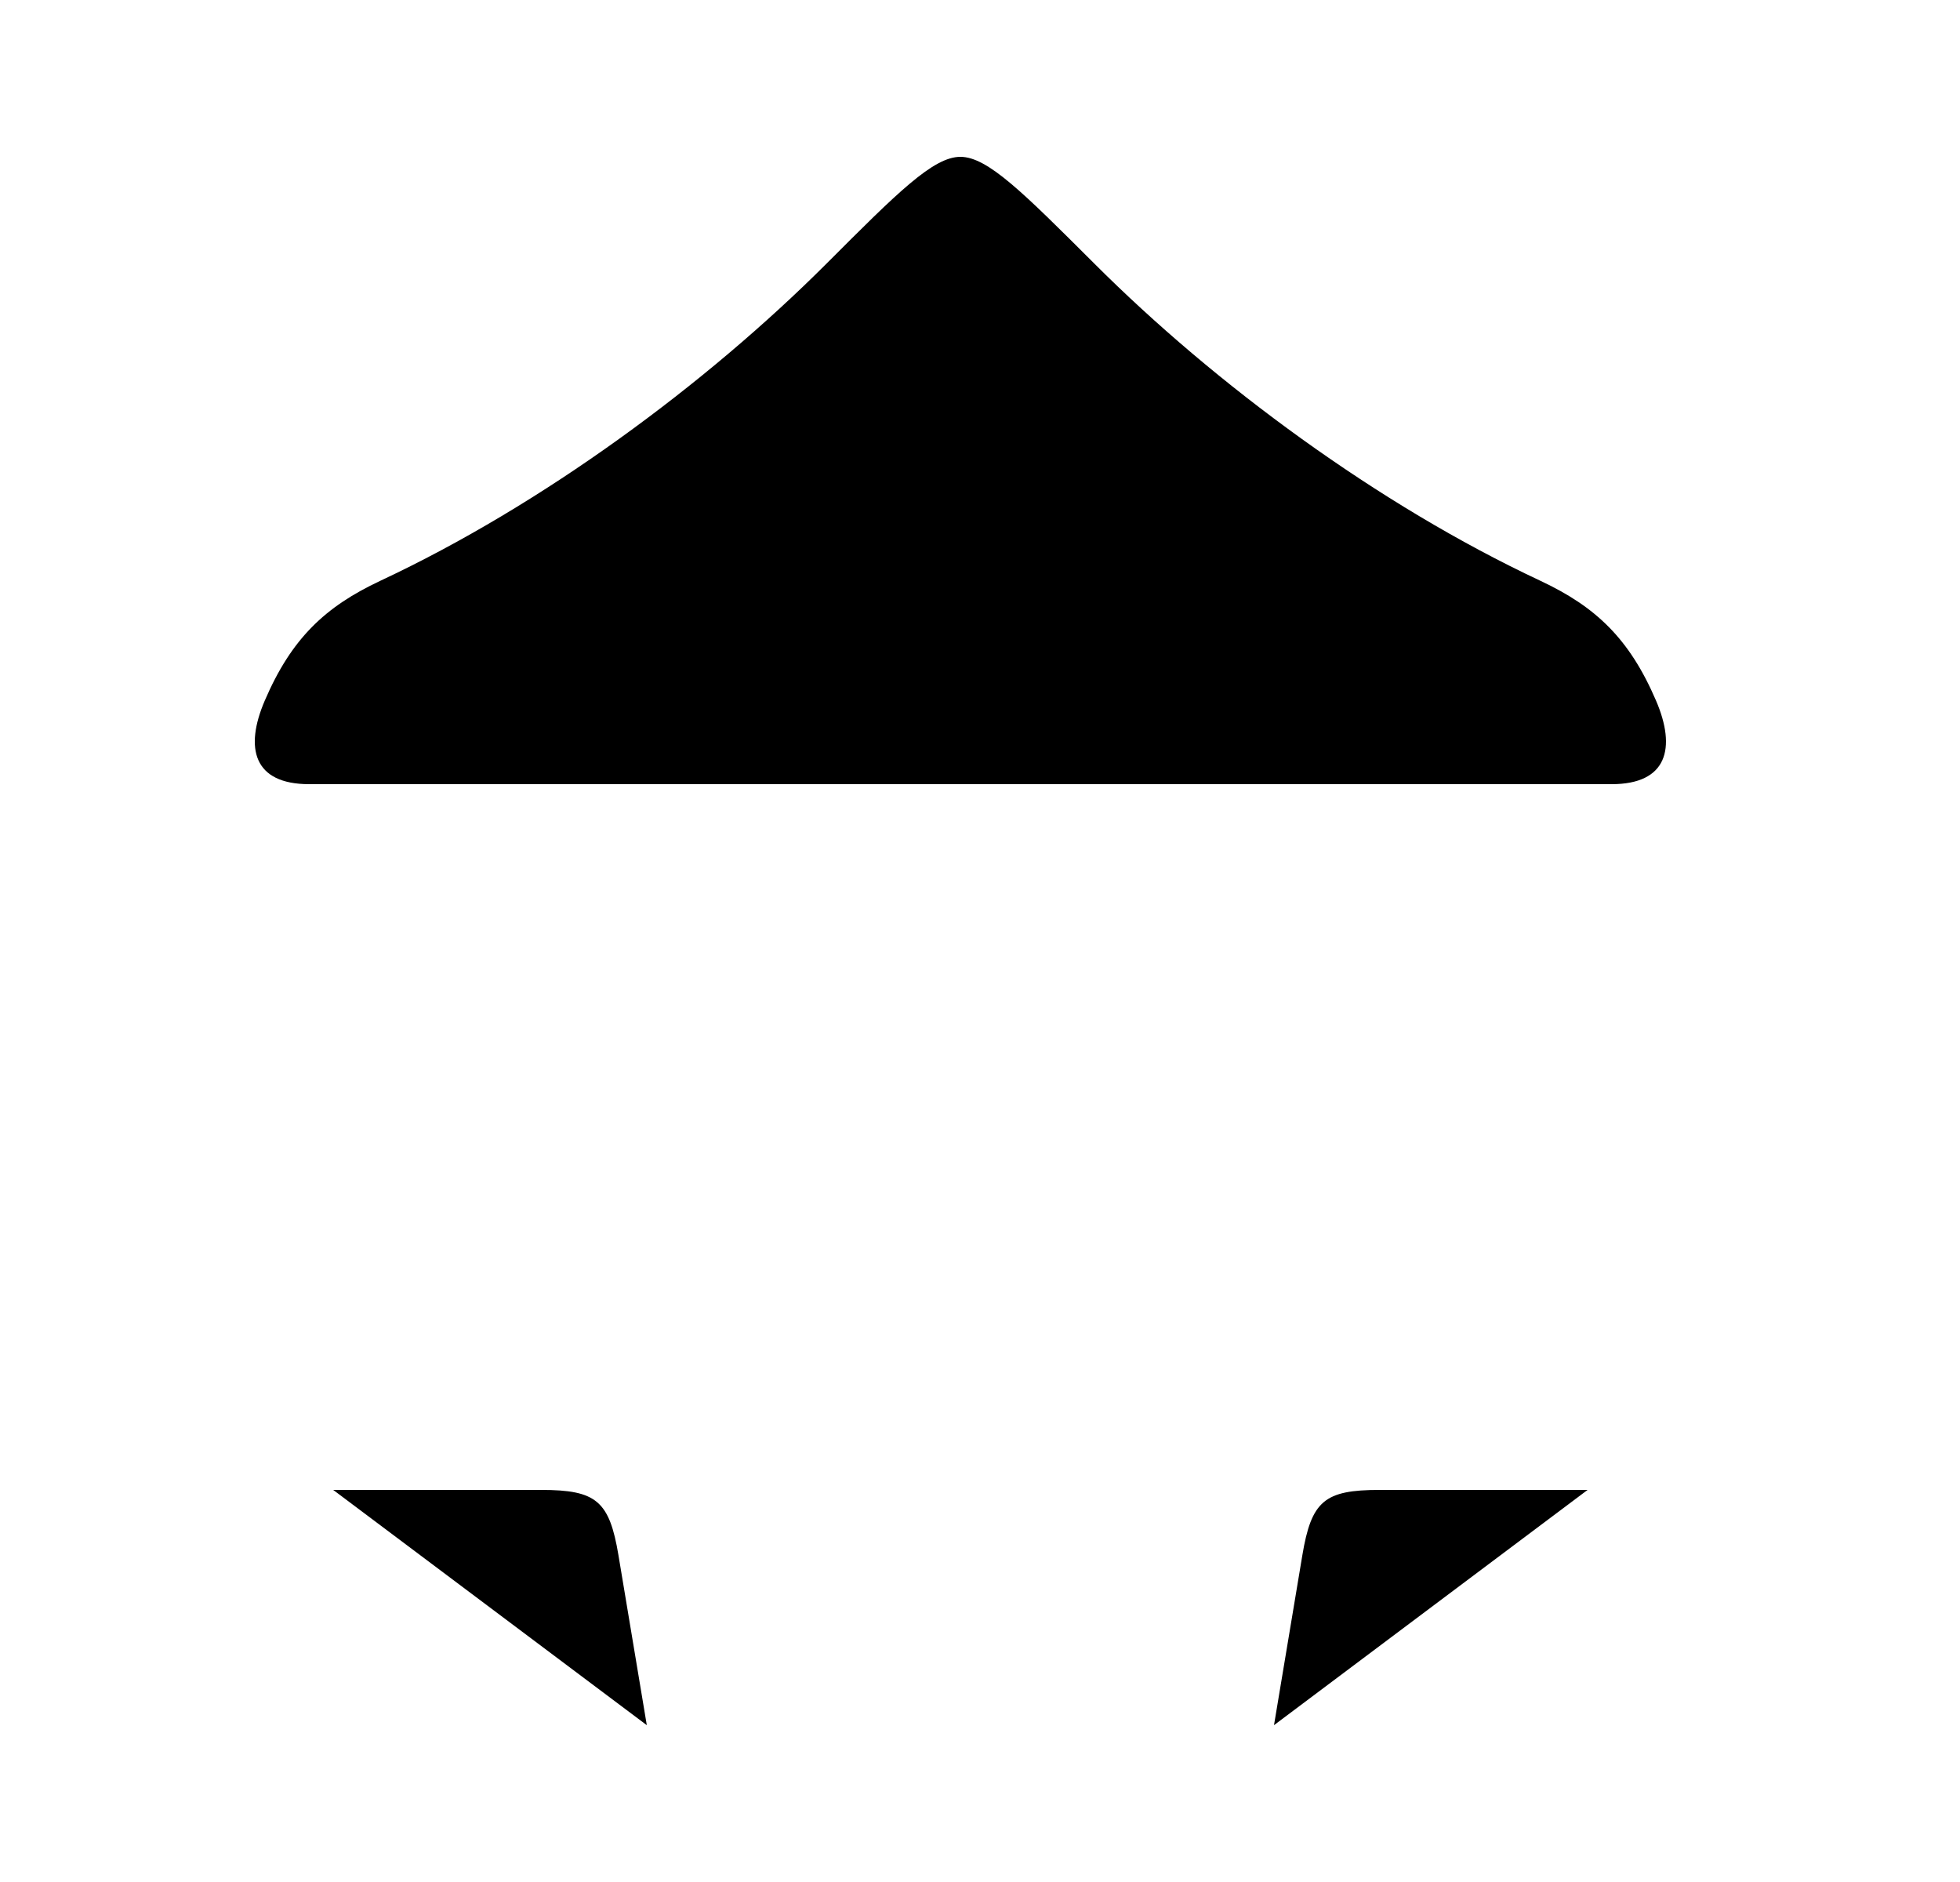
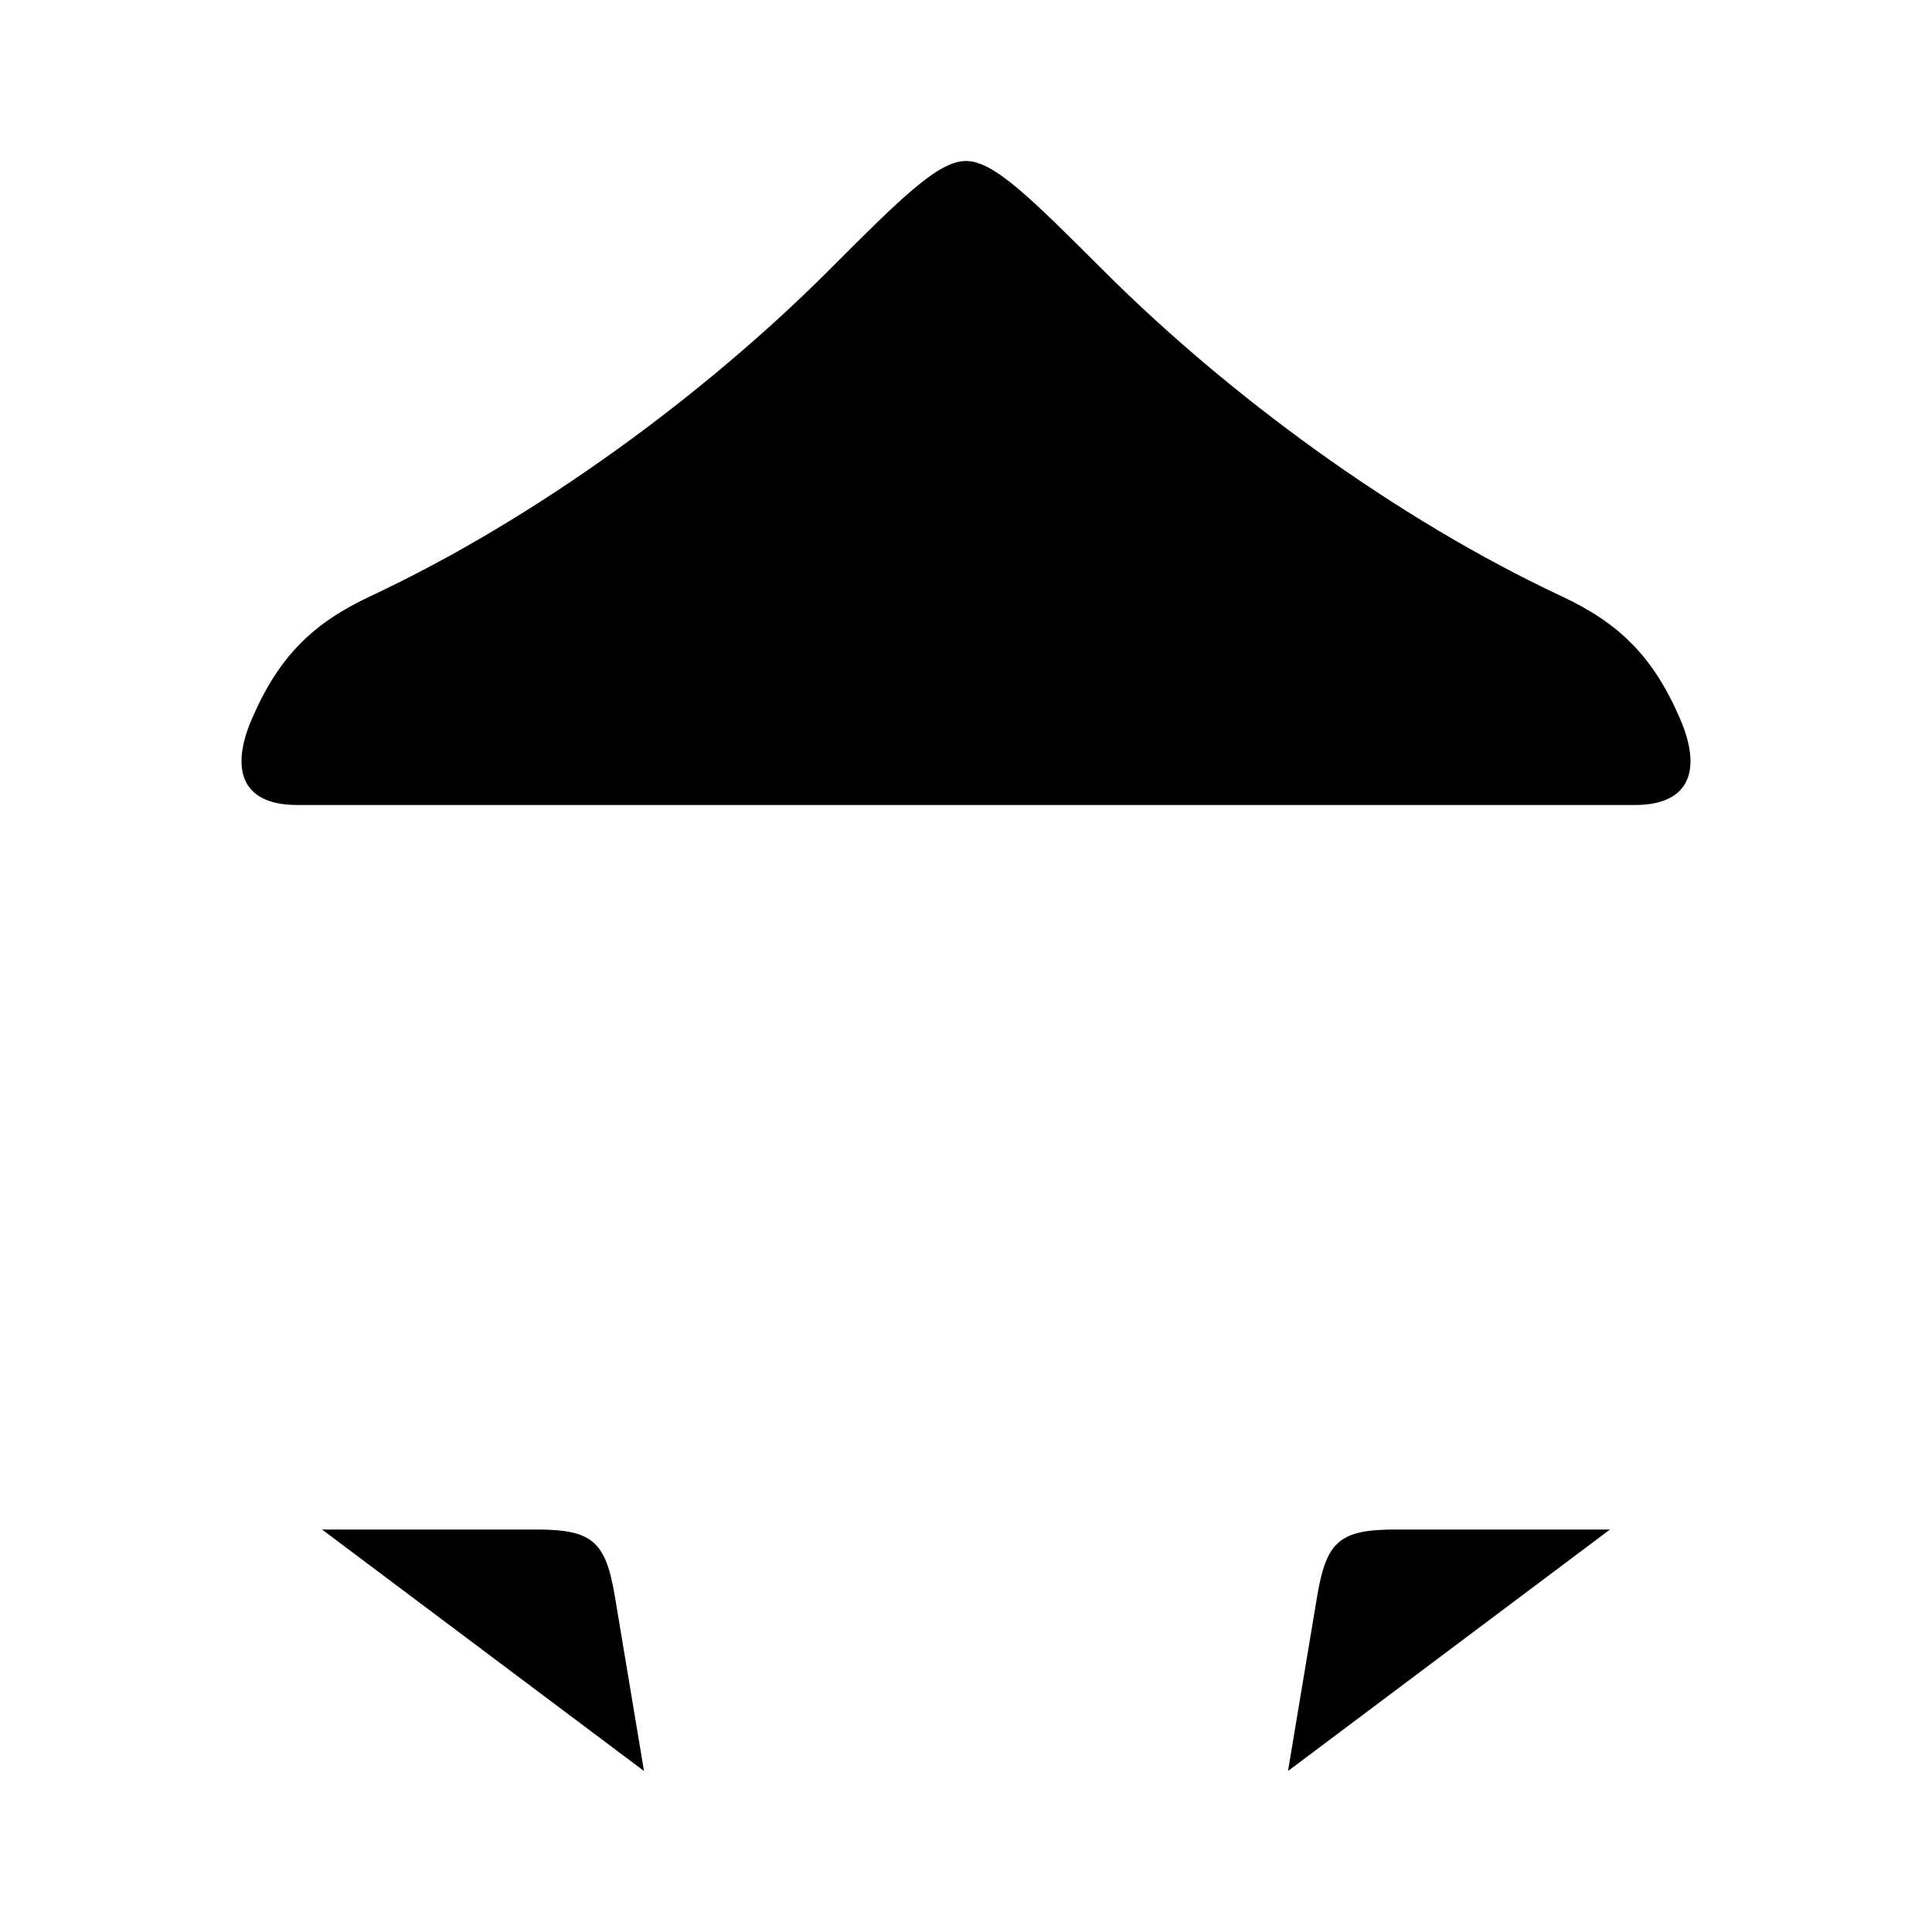
- <svg xmlns="http://www.w3.org/2000/svg" viewBox="0 0 25 24">
-   <path d="M3.25 14L4.25 19M4.25 19L3.25 22M4.25 19H6.903C7.607 19 7.773 19.14 7.889 19.836L8.25 22M21.25 14L20.25 19M20.25 19L21.25 22M20.25 19H17.597C16.893 19 16.727 19.14 16.611 19.836L16.25 22M12.25 10V22M11.25 22H13.25M9.25 15H15.25M4.85 7.407C6.92 6.438 9.003 4.9 10.54 3.364C11.449 2.454 11.904 2 12.25 2C12.596 2 13.05 2.455 13.961 3.364C15.497 4.899 17.58 6.438 19.649 7.407C20.353 7.737 20.783 8.143 21.123 8.935C21.383 9.54 21.266 10 20.557 10H3.943C3.233 10 3.117 9.54 3.377 8.935C3.717 8.143 4.147 7.737 4.85 7.407Z" stroke-width="1.5" stroke-linecap="round" stroke-linejoin="round" />
+ <svg xmlns="http://www.w3.org/2000/svg" viewBox="0 0 24 24">
+   <path d="M3 14L4 19M4 19L3 22M4 19H6.653C7.357 19 7.523 19.14 7.639 19.836L8 22M21 14L20 19M20 19L21 22M20 19H17.347C16.643 19 16.477 19.14 16.361 19.836L16 22M12 10V22M11 22H13M9 15H15M4.6 7.407C6.67 6.438 8.753 4.9 10.29 3.364C11.199 2.454 11.654 2 12 2C12.346 2 12.8 2.455 13.711 3.364C15.247 4.899 17.33 6.438 19.399 7.407C20.103 7.737 20.533 8.143 20.873 8.935C21.133 9.54 21.016 10 20.307 10H3.693C2.983 10 2.867 9.54 3.127 8.935C3.467 8.143 3.897 7.737 4.6 7.407Z" stroke-width="1.5" stroke-linecap="round" stroke-linejoin="round" />
</svg>
